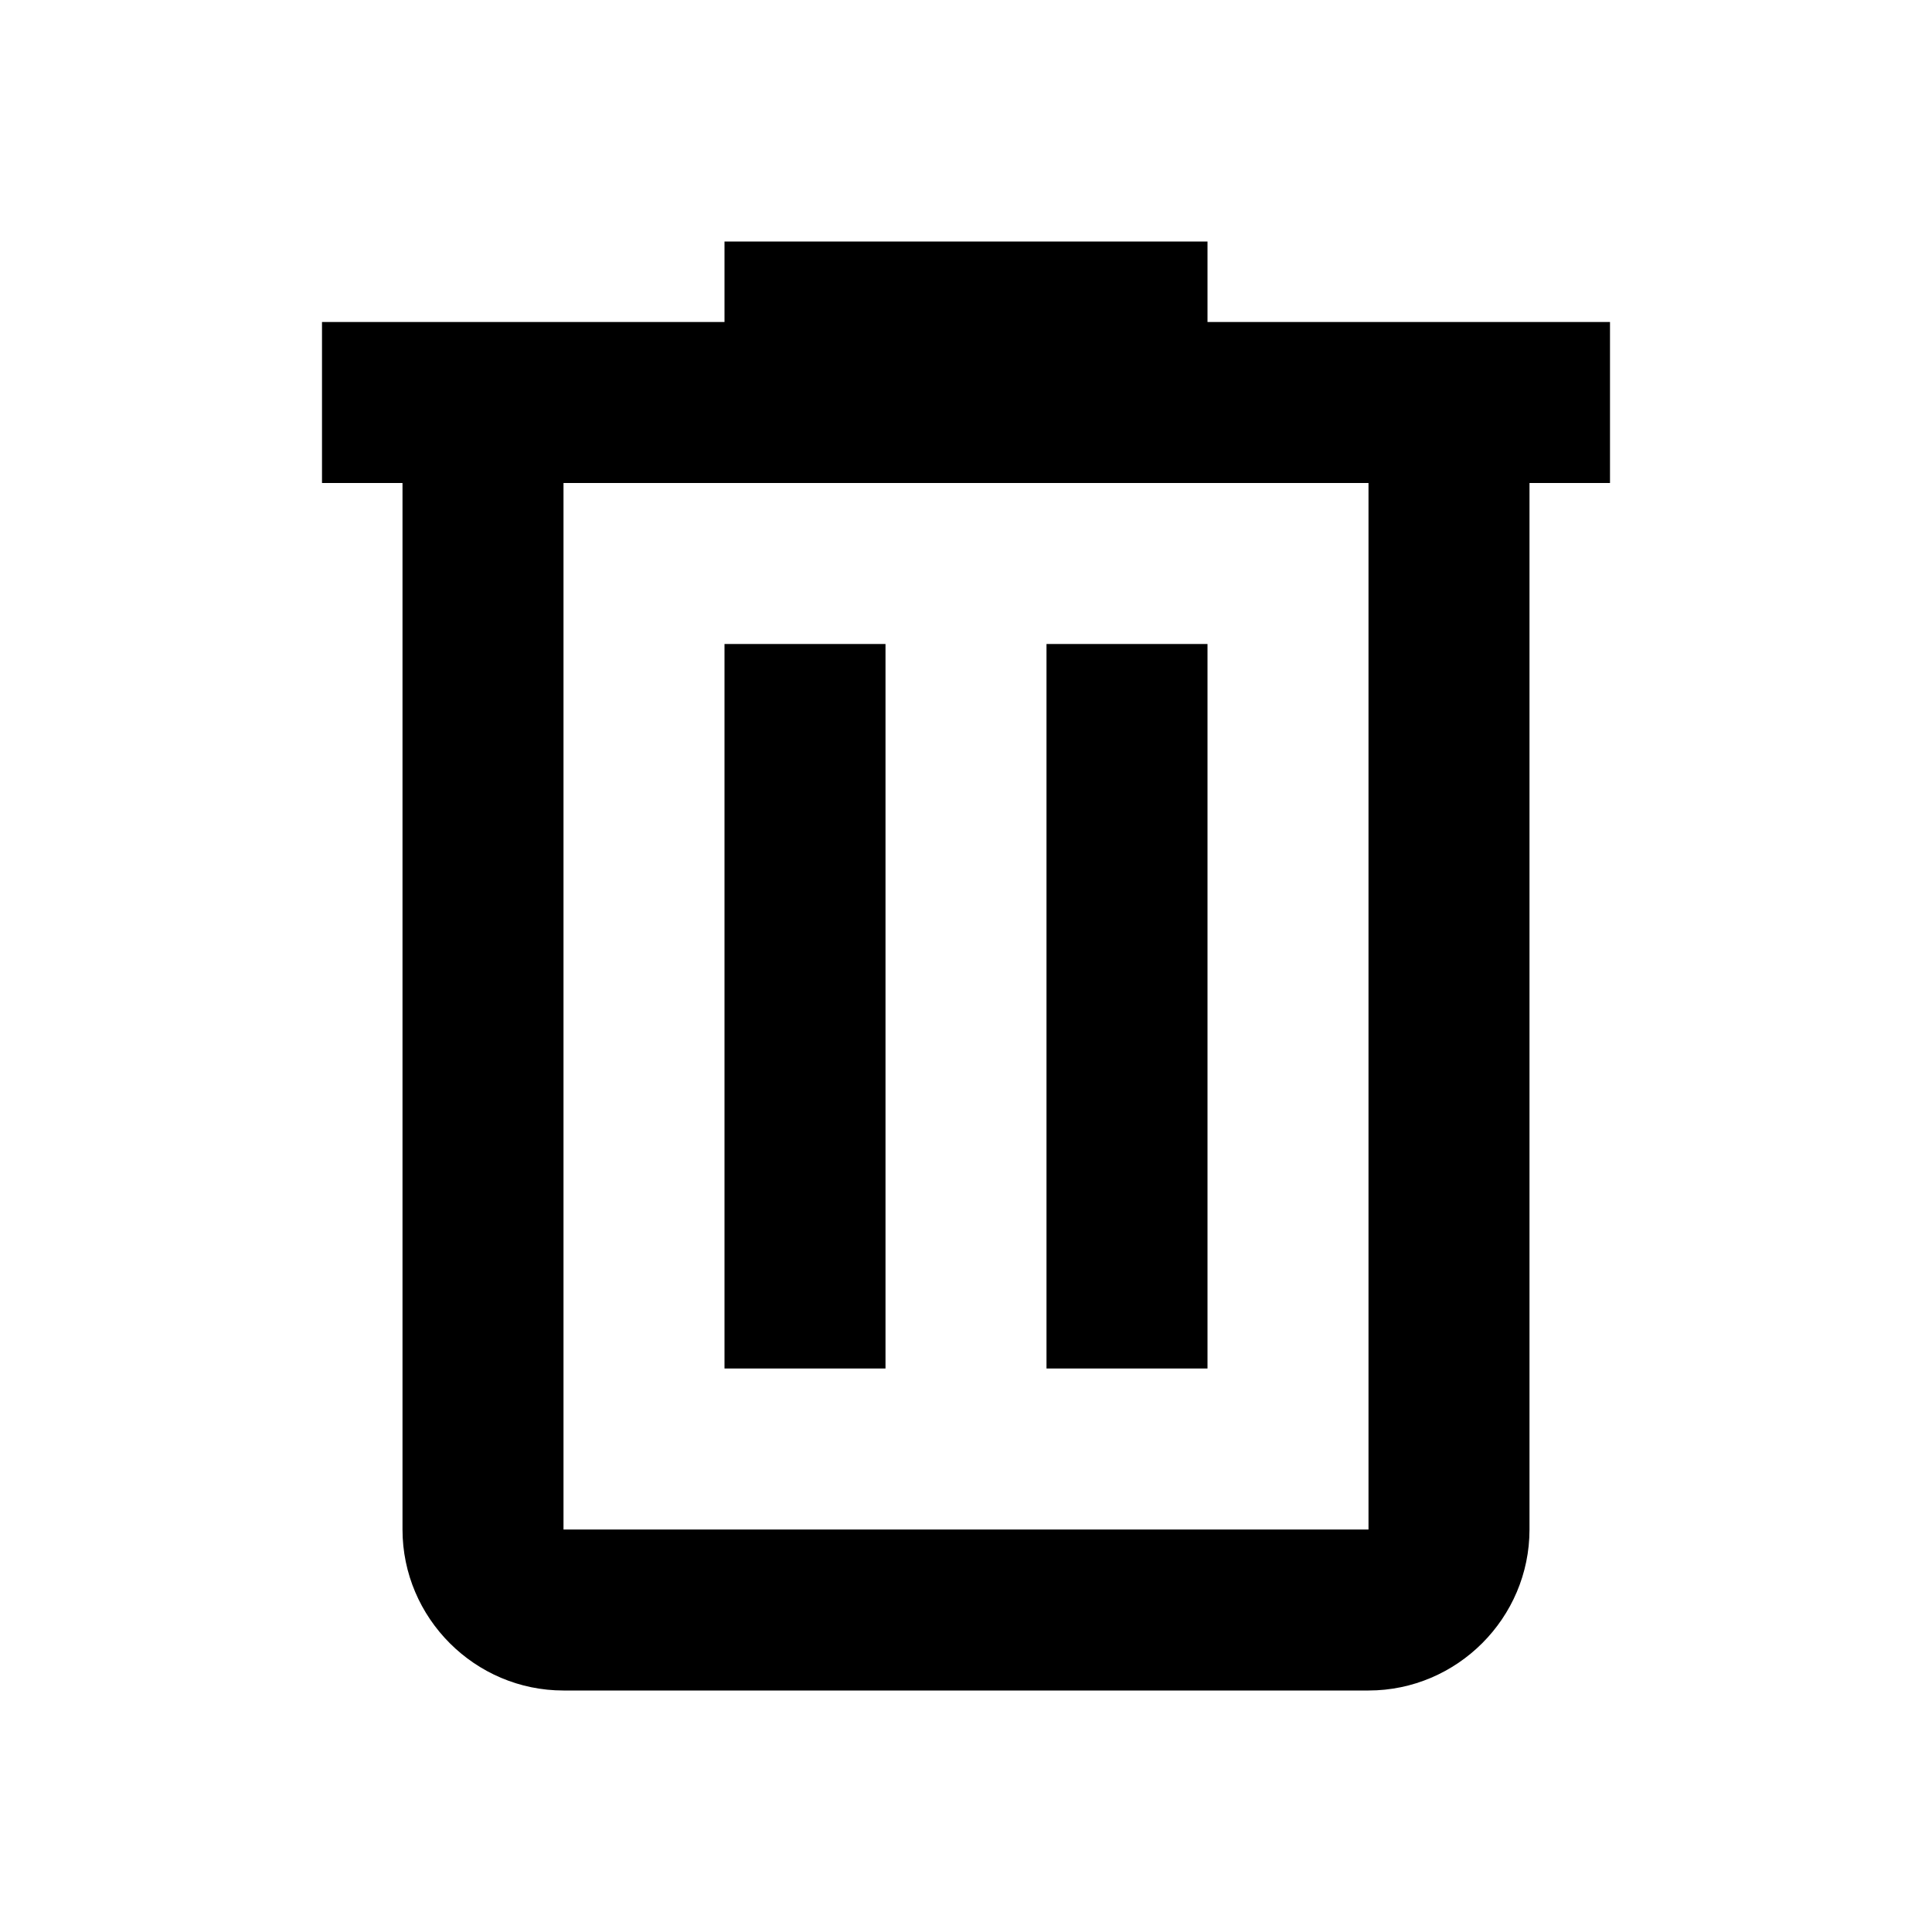
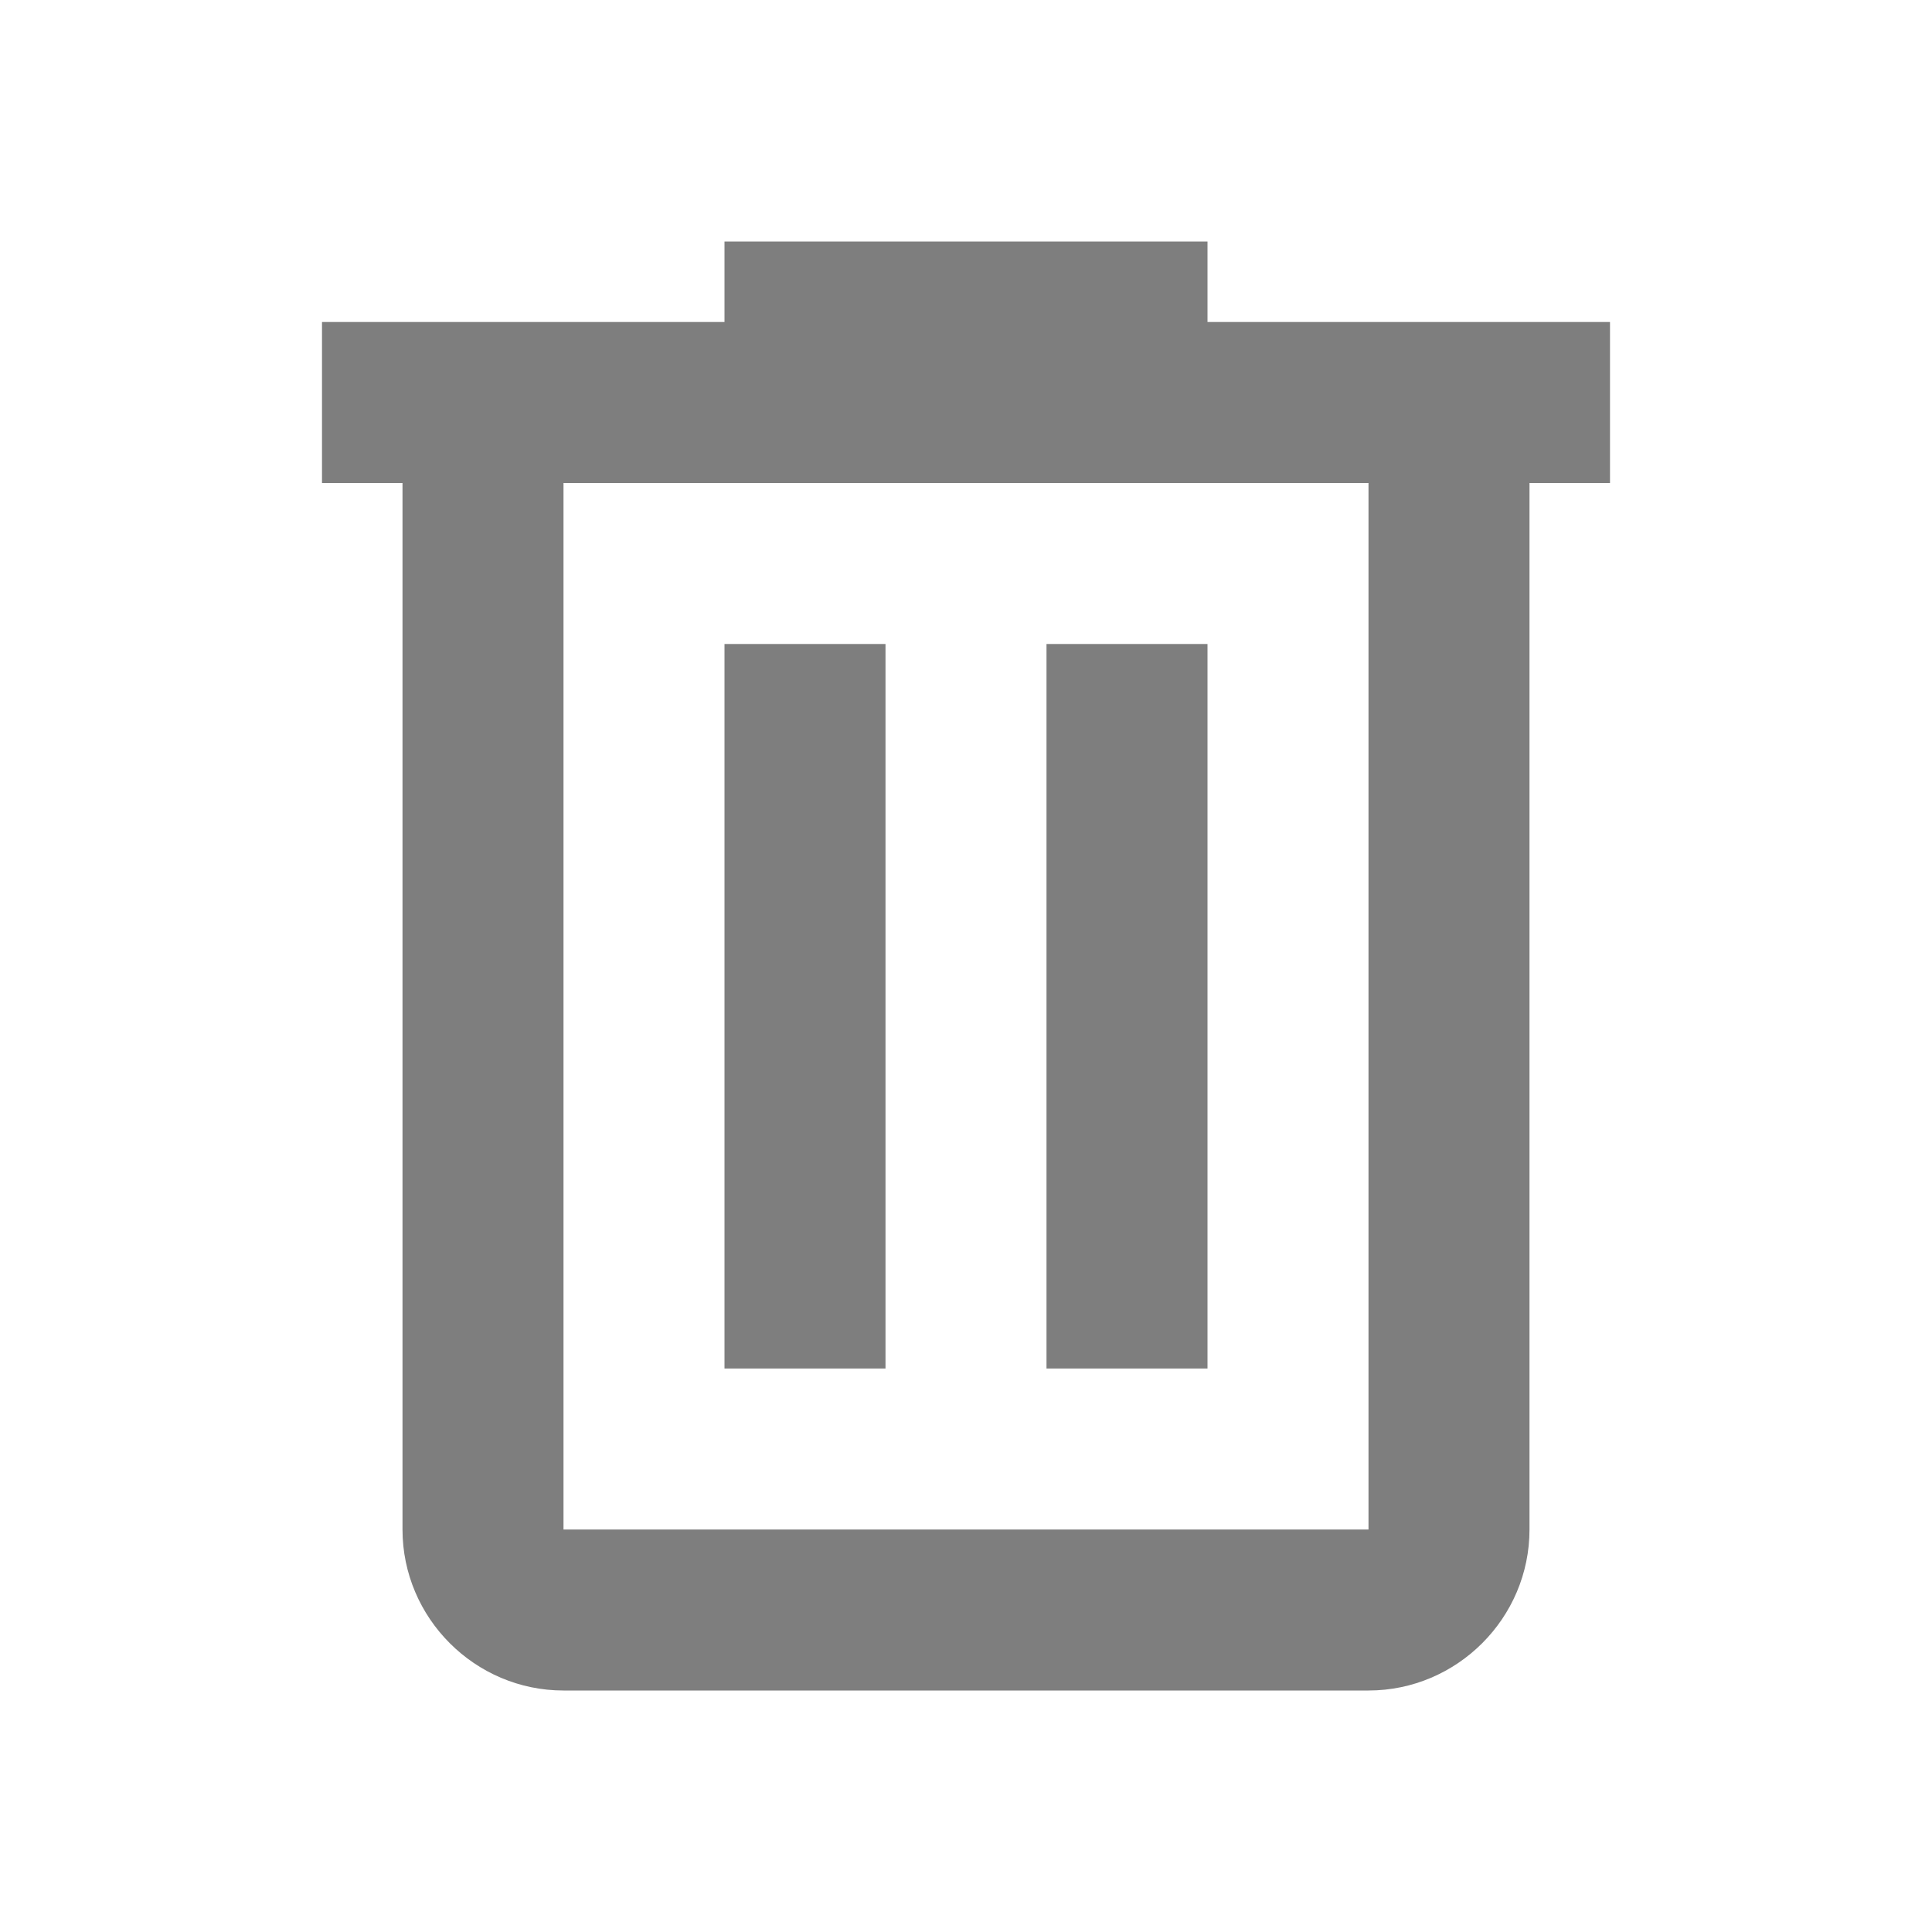
<svg xmlns="http://www.w3.org/2000/svg" width="24" height="24" viewBox="0 0 24 24">
-   <path d="M15 4V3H9v1H4v2h1v13c0 1.1.9 2 2 2h10c1.1 0 2-.9 2-2V6h1V4h-5zm2 15H7V6h10v13z" />
-   <path d="M9 8h2v9H9zm4 0h2v9h-2z" />
+   <path fill="#7e7e7e" d="M15 4V3H9v1H4v2h1v13c0 1.1.9 2 2 2h10c1.1 0 2-.9 2-2V6h1V4h-5zm2 15H7V6h10v13z" />
+   <path fill="#7e7e7e" d="M9 8h2v9H9zm4 0h2v9h-2z" />
</svg>
